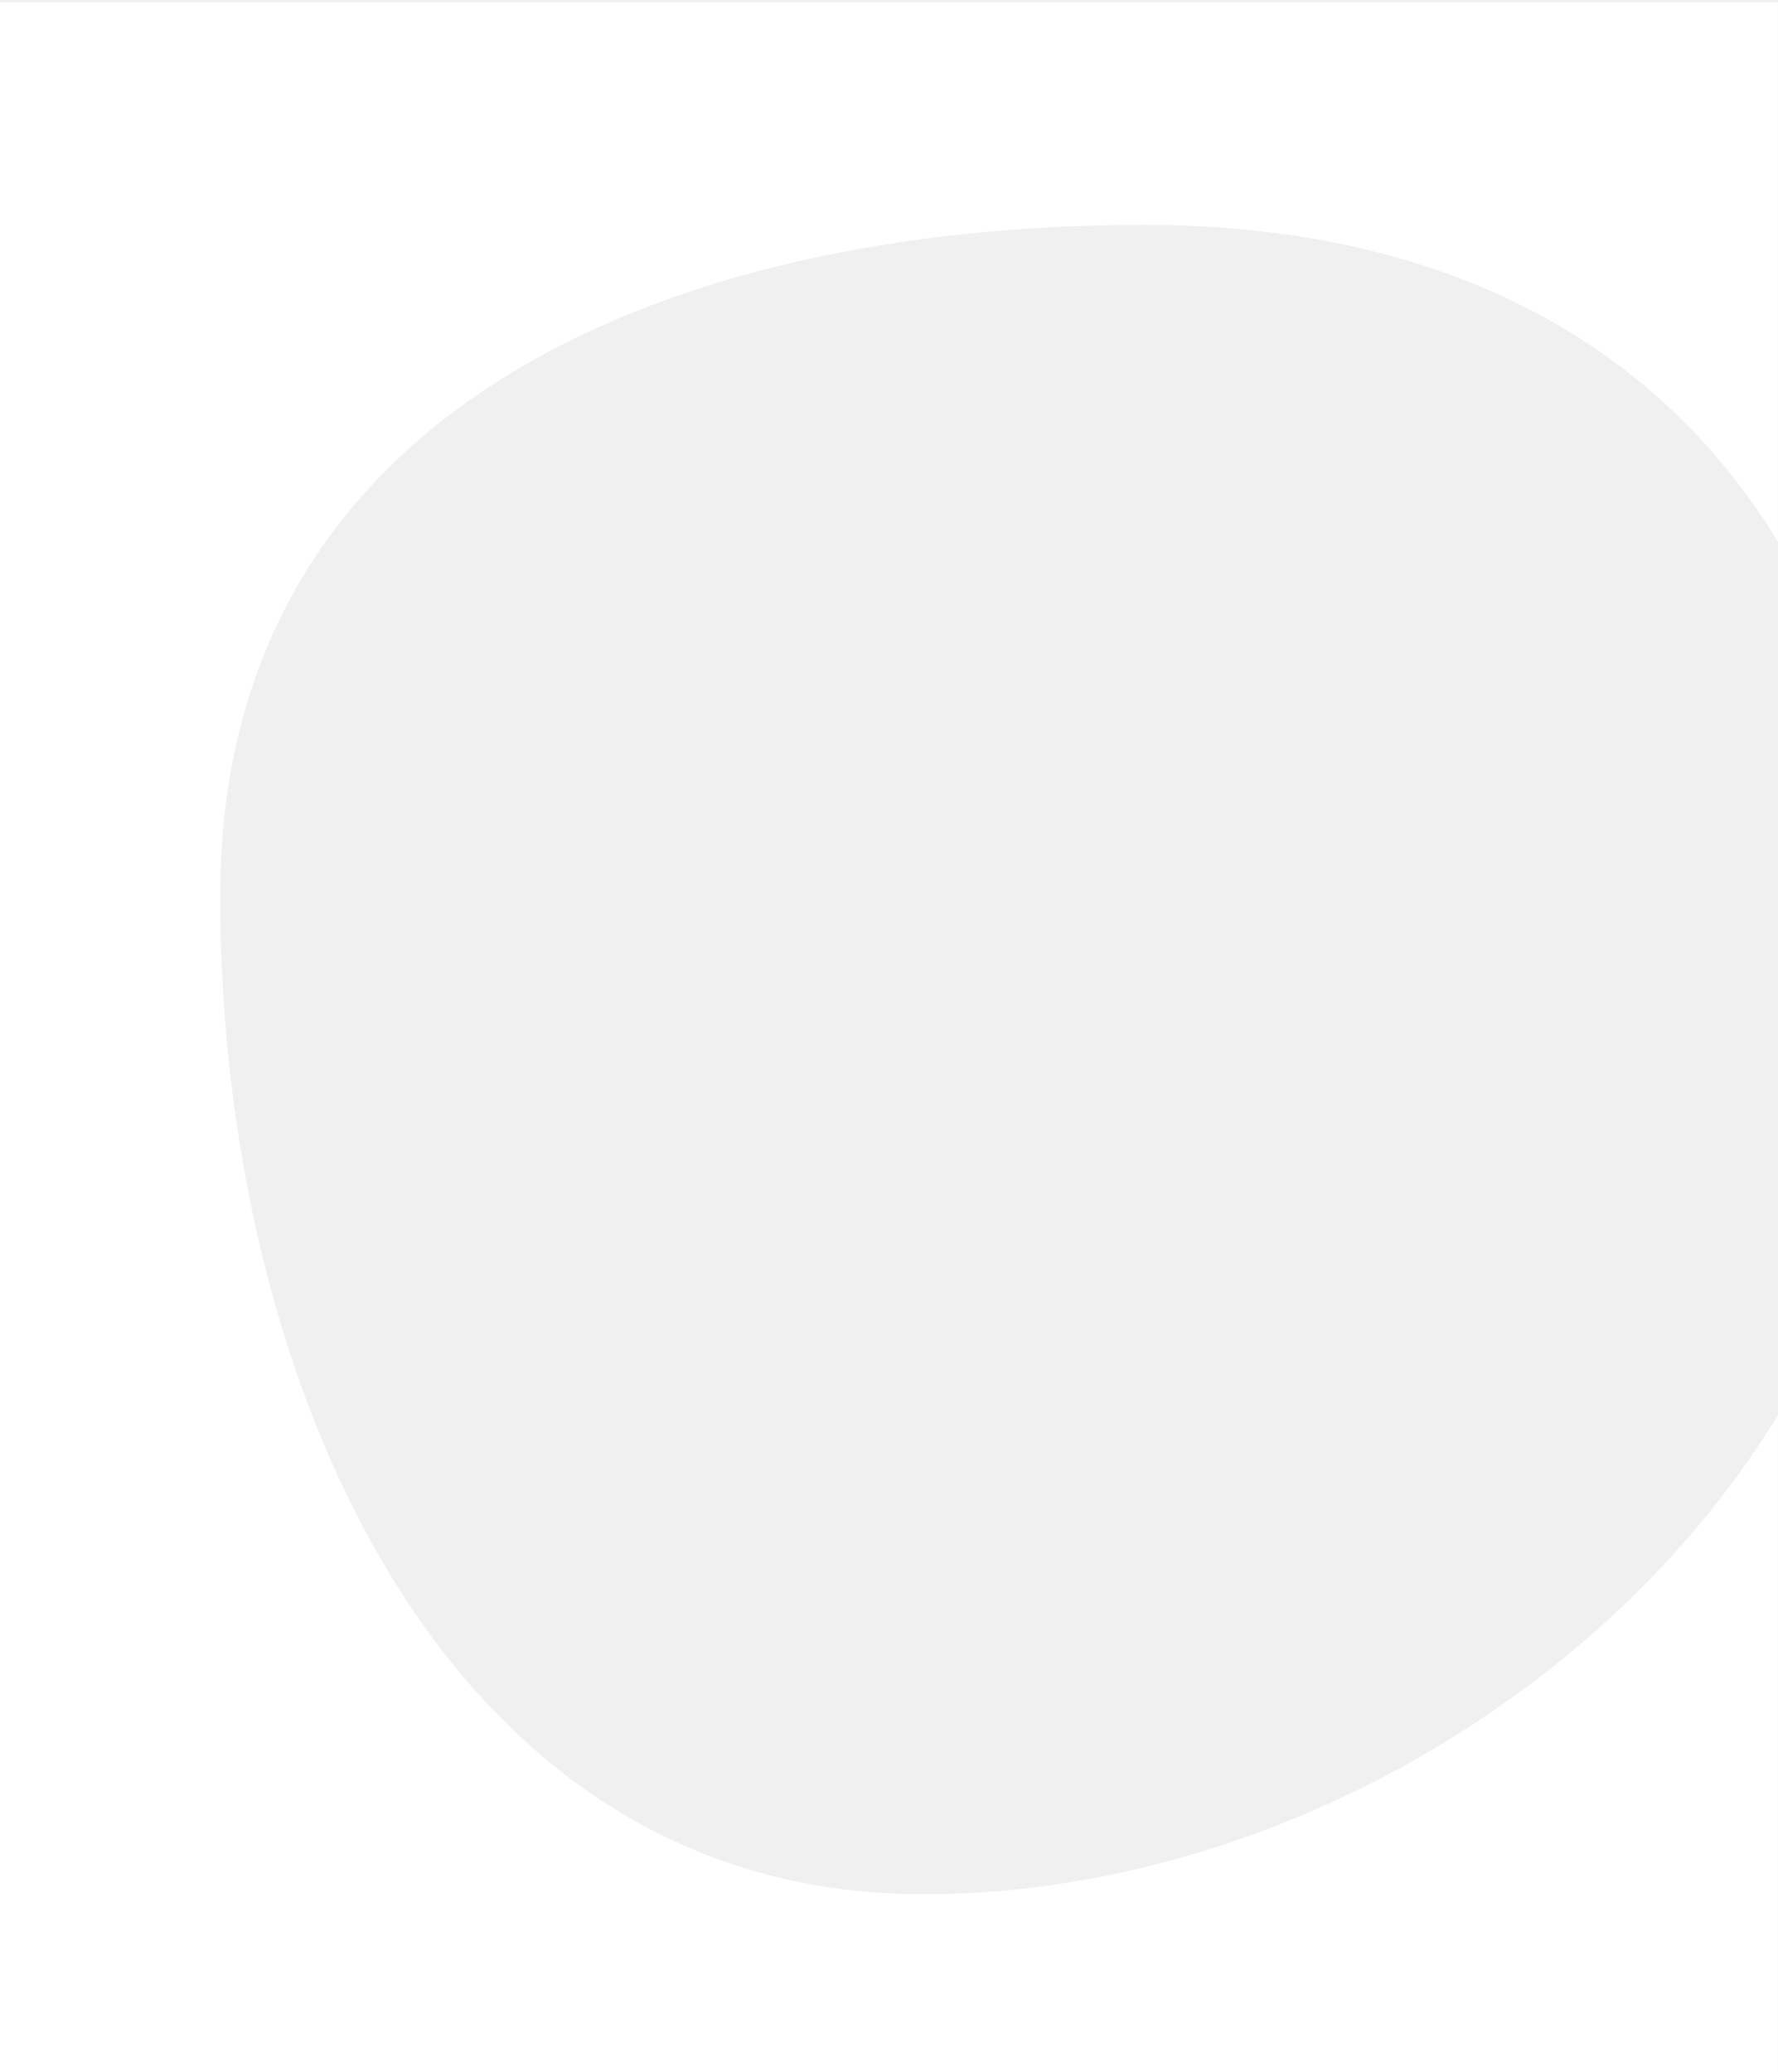
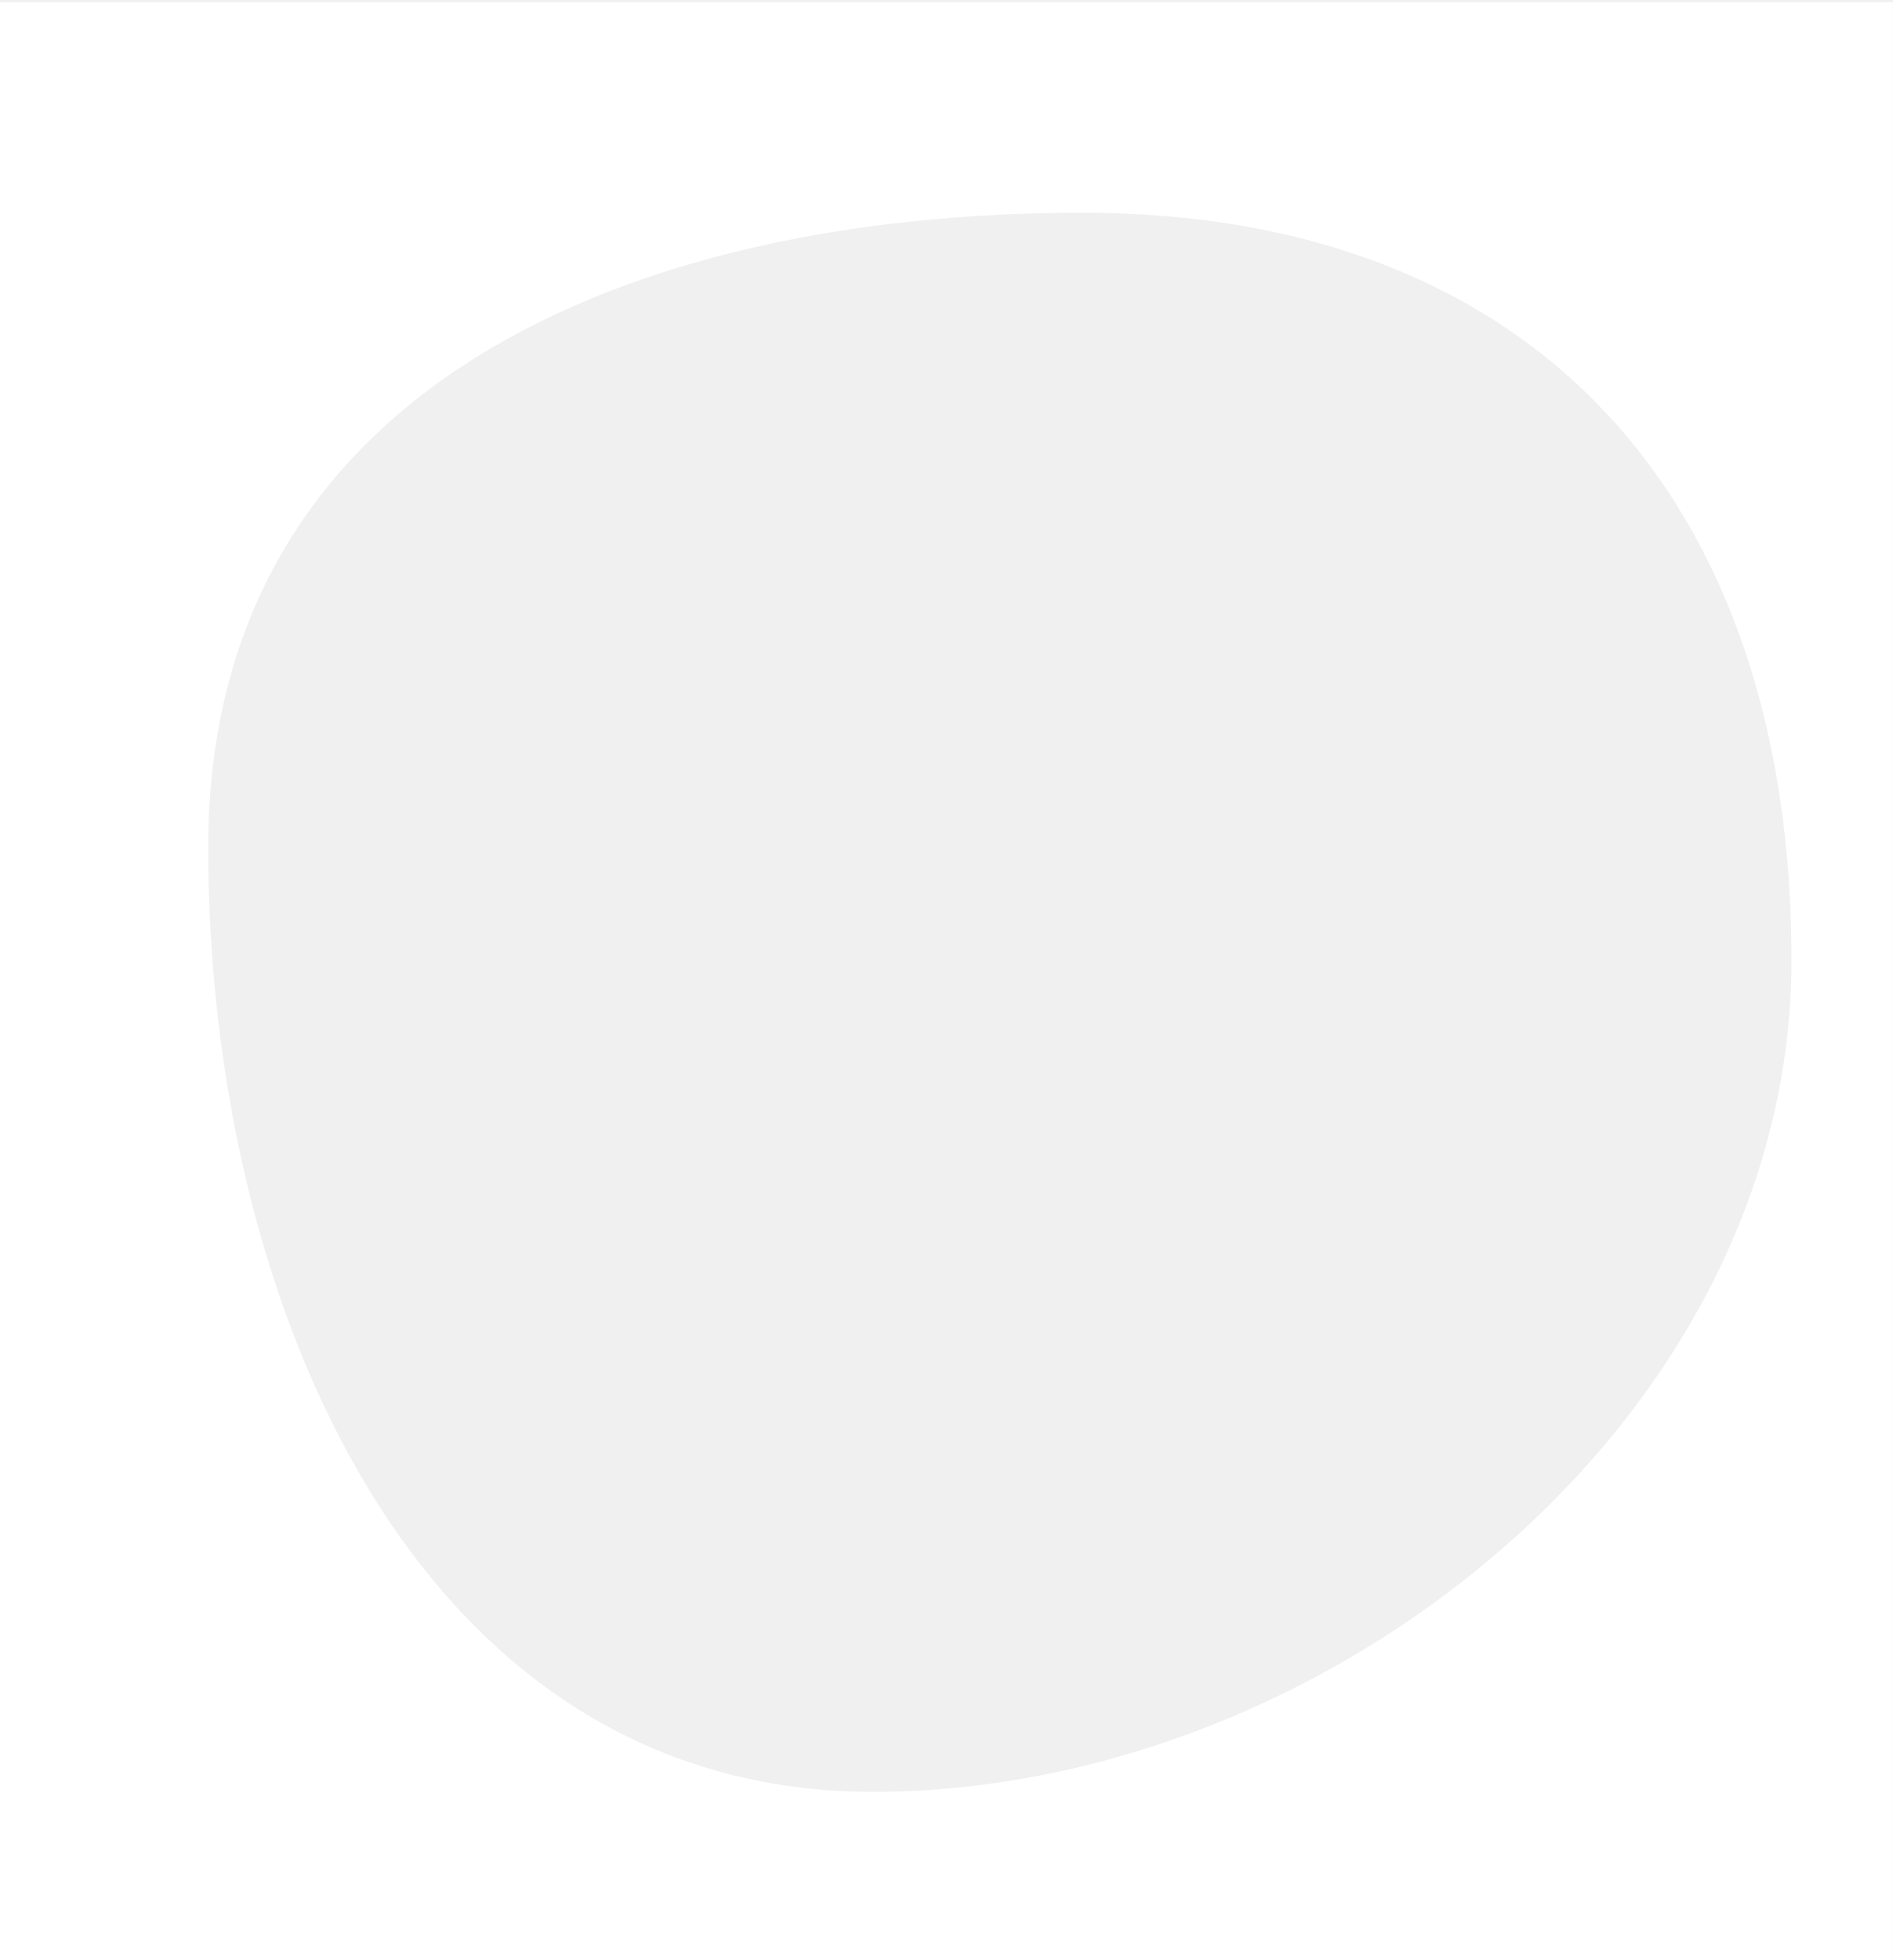
- <svg xmlns="http://www.w3.org/2000/svg" version="1.1" id="Layer_1" x="0px" y="0px" viewBox="0 0 151 176" style="enable-background:new 0 0 151 176;" preserveAspectRatio="xMidYMid slice">
+ <svg xmlns="http://www.w3.org/2000/svg" version="1.1" id="Layer_1" x="0px" y="0px" viewBox="0 0 170 176" style="enable-background:new 0 0 170 176;" preserveAspectRatio="xMidYMid slice">
  <style type="text/css">
	.st0{fill:#fff;}
</style>
  <path id="XMLID_94_" class="st0" d="M0,0.2v179.7h179.7V0.2H0z M78.4,160.9c-40.8,0-59.7-43.6-59.7-84.8c0-41.2,37.7-57,78.5-57  c40.8,0,63.7,25.9,63.7,67.1C160.9,127.5,119.2,160.9,78.4,160.9z" />
</svg>
